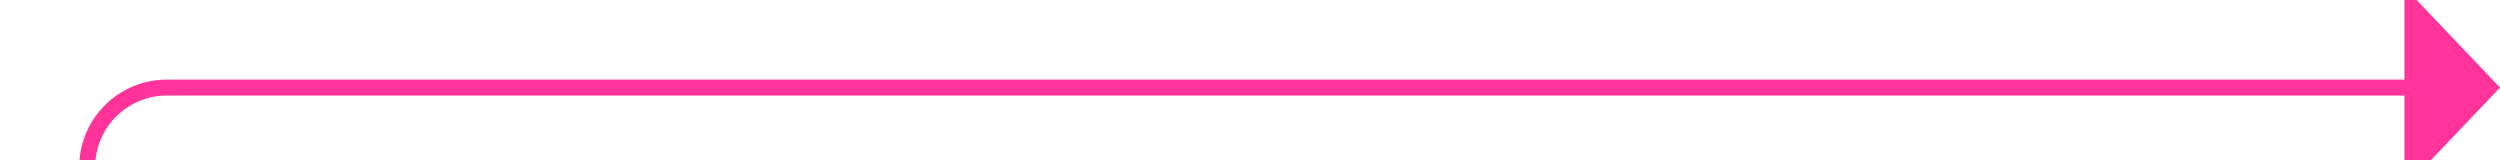
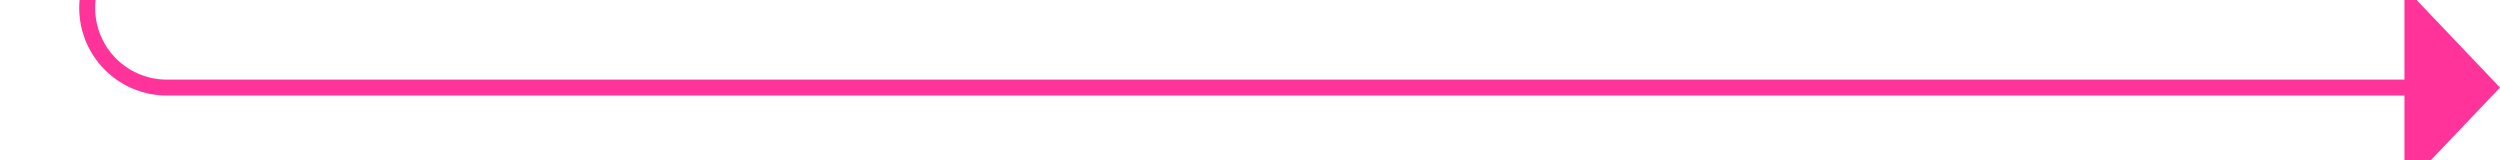
<svg xmlns="http://www.w3.org/2000/svg" version="1.1" width="157px" height="10px" preserveAspectRatio="xMinYMid meet" viewBox="1085 632  157 8">
-   <path d="M 941 1033.5  L 1085 1033.5  A 5 5 0 0 0 1090.5 1028 L 1090.5 760  A 3 3 0 0 0 1093.5 757 A 3 3 0 0 0 1090.5 754 L 1090.5 641  A 5 5 0 0 1 1095.5 636.5 L 1237 636.5  " stroke-width="1" stroke="#ff3399" fill="none" />
+   <path d="M 941 192.5  L 1085 192.5  A 5 5 0 0 1 1090.5 197.5 L 1090.5 631  A 5 5 0 0 0 1095.5 636.5 L 1237 636.5  " stroke-width="1" stroke="#ff3399" fill="none" />
  <path d="M 1236 642.8  L 1242 636.5  L 1236 630.2  L 1236 642.8  Z " fill-rule="nonzero" fill="#ff3399" stroke="none" />
</svg>
